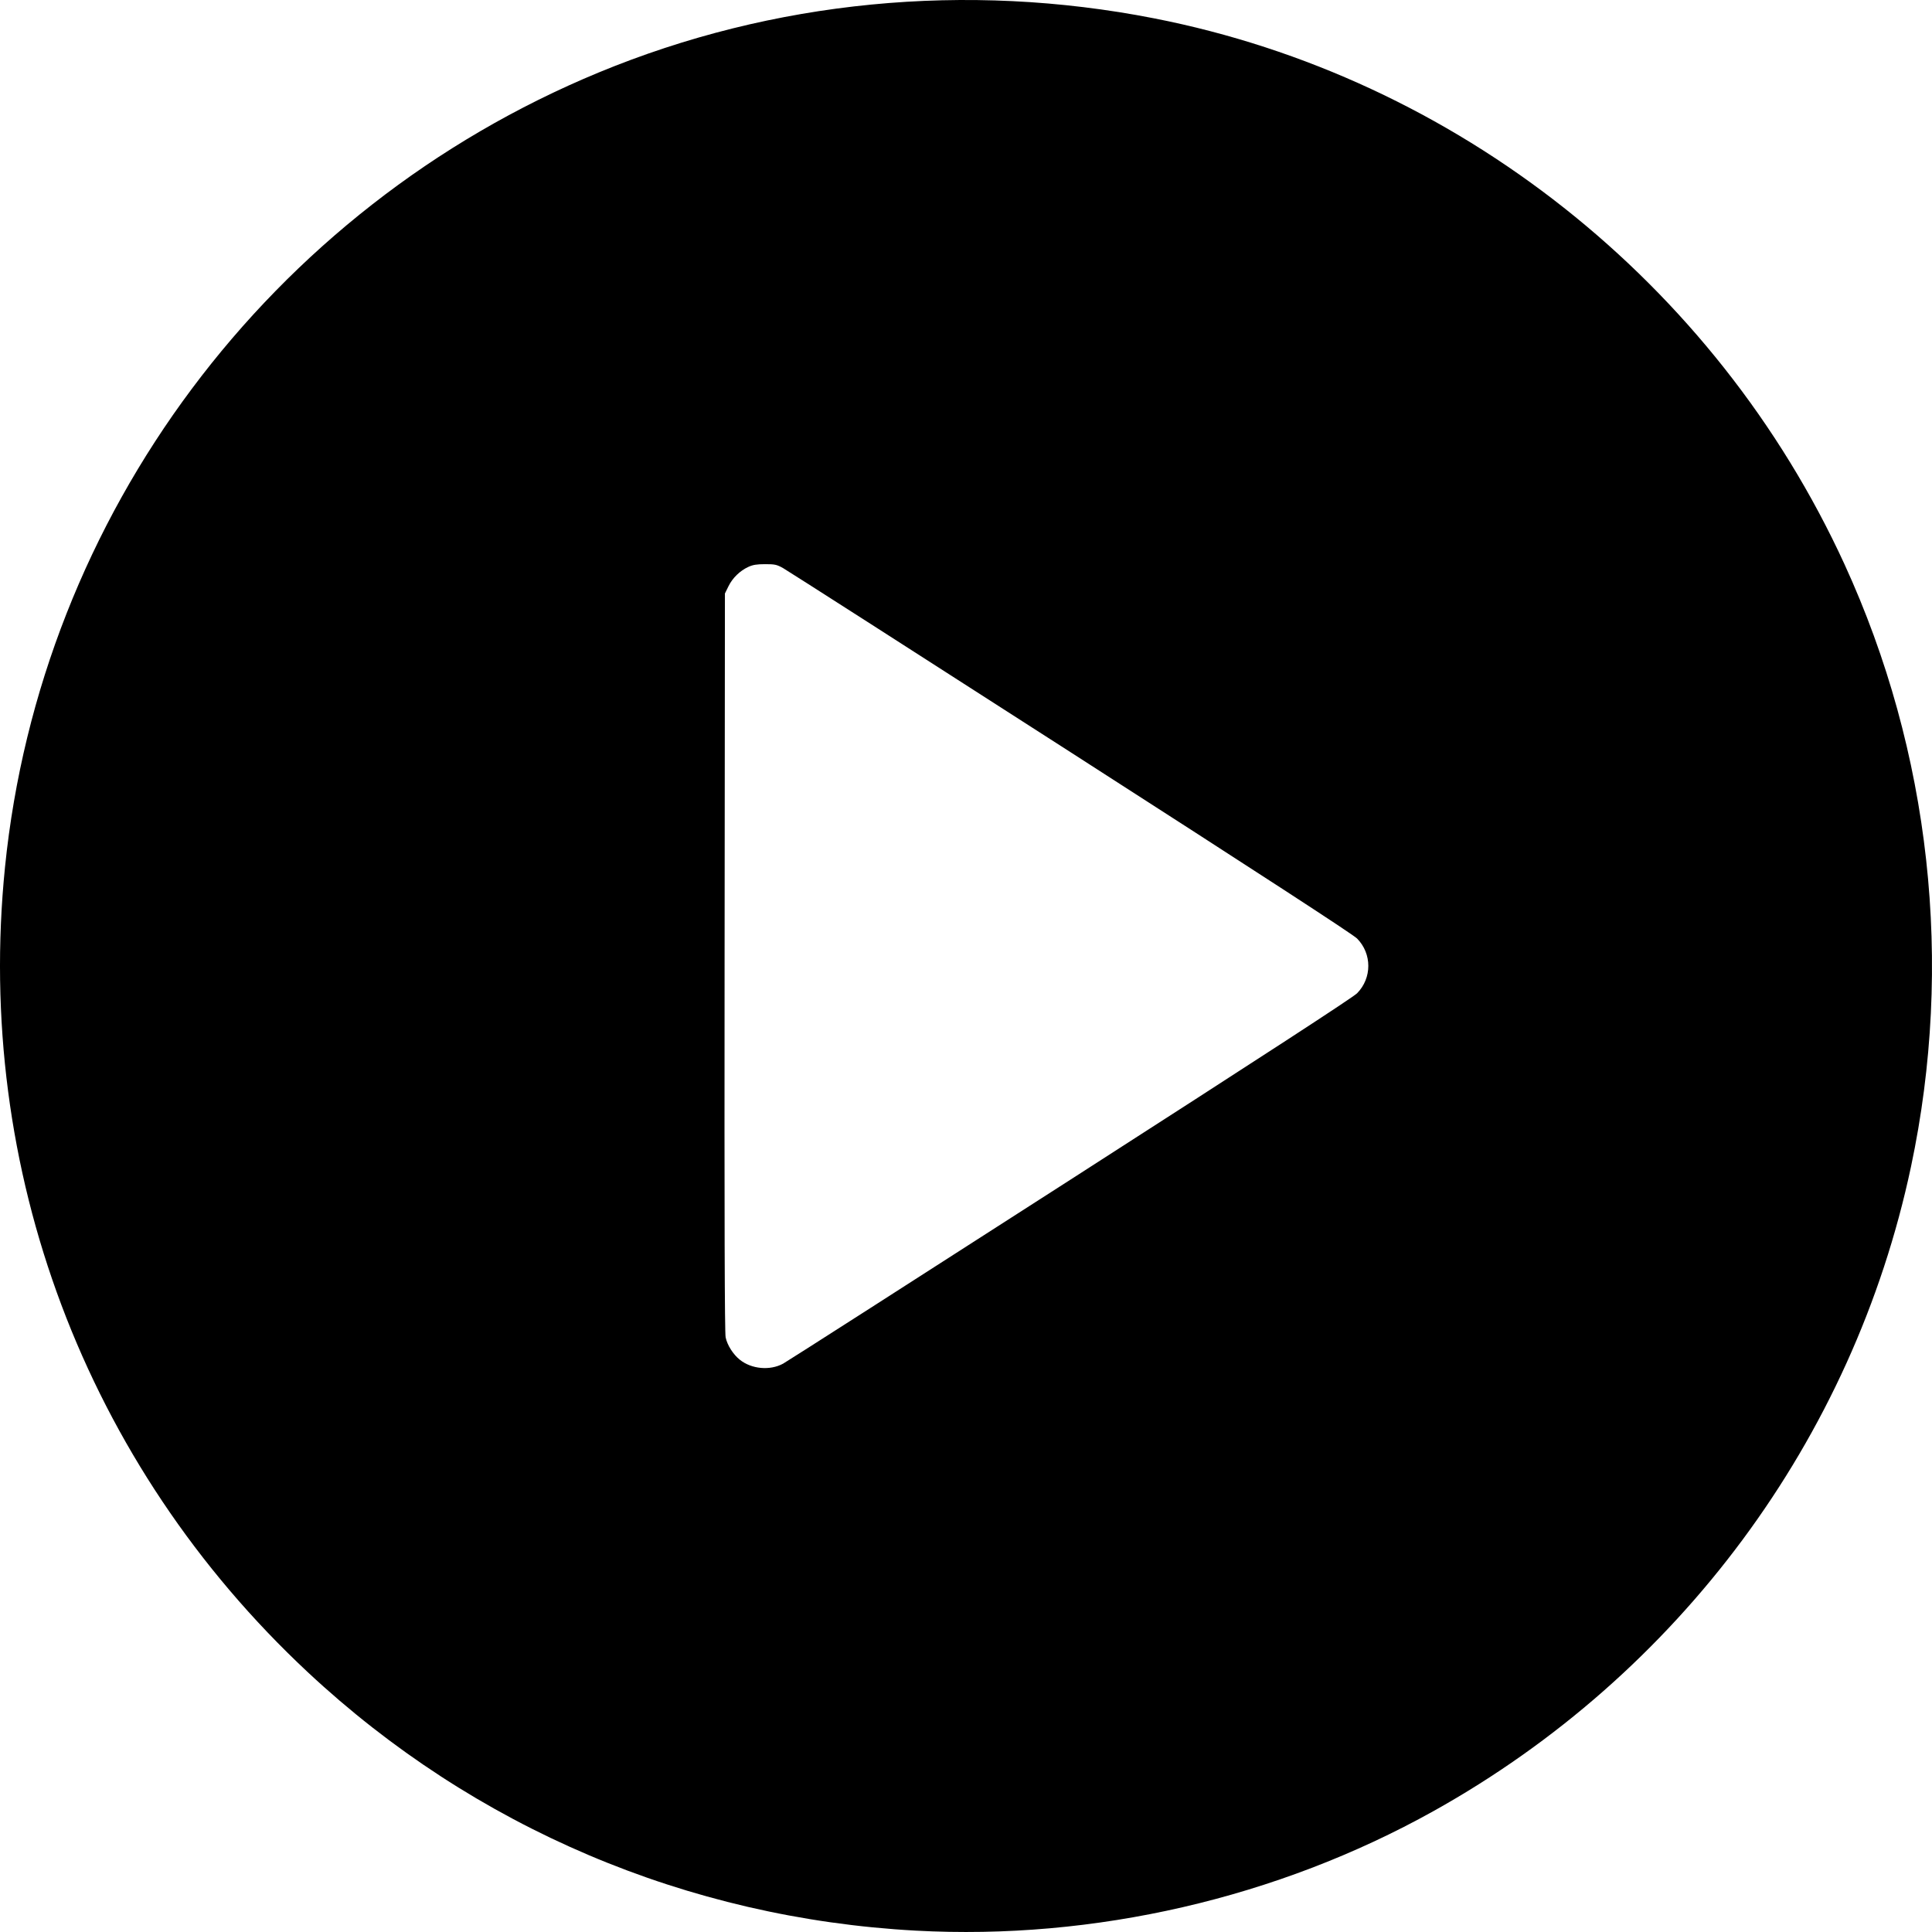
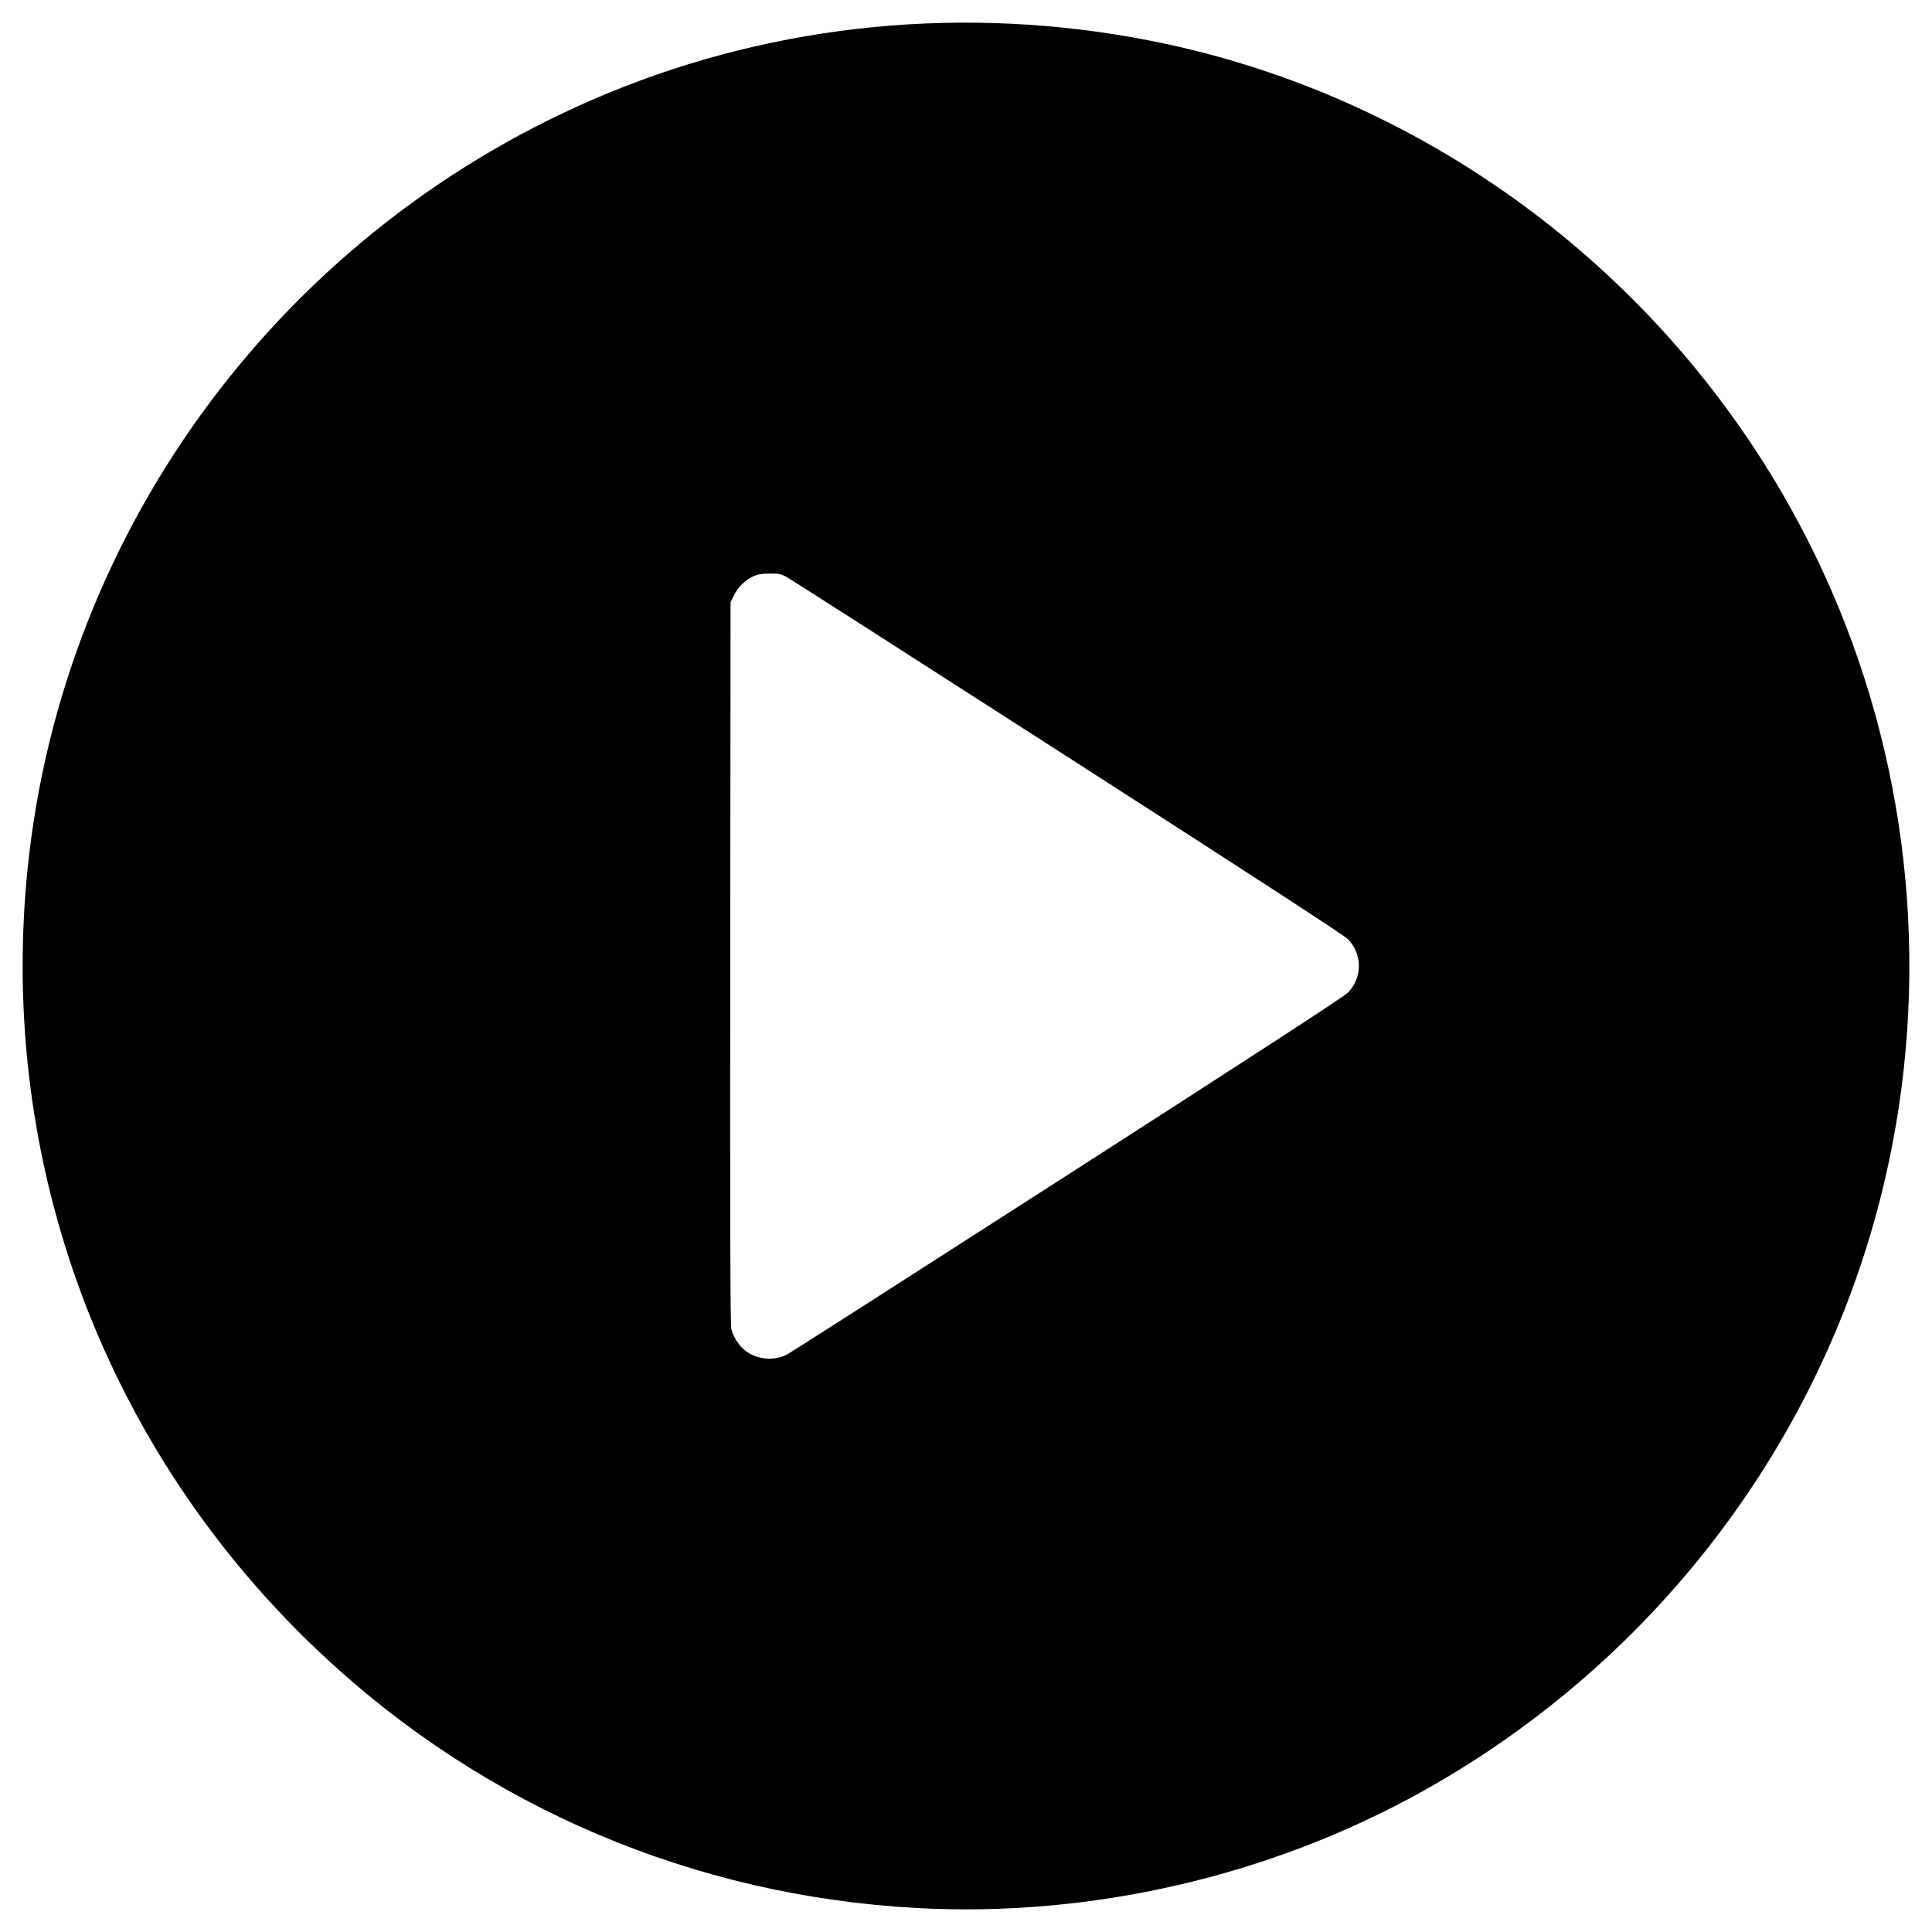
<svg xmlns="http://www.w3.org/2000/svg" viewBox="0 0 512 512">
-   <path d="M 242.645,511.637 C 182.17,508.345 125.665,484.324 81.588,443.169 22.602,388.095 -6.787,309.961 1.327,229.78 10.764,136.515 71.466,55.271 158.654,19.211 204.872,0.096 256.051,-4.892 305.861,4.864 385.798,20.521 454.551,74.882 488.797,149.507 c 22.827,49.742 29.034,105.965 17.632,159.701 -15.311,72.158 -61.523,134.513 -126.552,170.76 -41.335,23.04 -89.894,34.246 -137.233,31.669 z M 207.523,361.386 c 1.005,-0.547 35.291,-22.499 76.19,-48.781 50.862,-32.684 74.857,-48.289 75.928,-49.377 3.968,-4.032 3.968,-10.474 0,-14.507 -1.071,-1.088 -25.066,-16.692 -75.928,-49.377 -40.899,-26.282 -75.199,-48.248 -76.222,-48.812 -1.662,-0.917 -2.163,-1.025 -4.732,-1.022 -2.211,0.003 -3.233,0.169 -4.436,0.722 -2.24,1.031 -4.189,2.93 -5.272,5.135 l -0.94,1.913 -0.089,97.68 c -0.063,69.089 0.018,98.198 0.277,99.451 0.425,2.058 1.983,4.514 3.769,5.941 3.108,2.483 7.985,2.924 11.454,1.034 z" />
+   <path d="M 242.958,505.646 C 183.9,502.431 128.72,478.972 85.676,438.783 28.072,384.999 -0.628,308.696 7.296,230.394 16.511,139.316 75.791,59.975 160.936,24.761 206.071,6.094 256.049,1.223 304.692,10.75 382.755,26.04 449.897,79.127 483.34,152.003 c 22.292,48.576 28.354,103.482 17.219,155.958 -14.952,70.466 -60.081,131.36 -123.586,166.758 -40.366,22.5 -87.787,33.444 -134.016,30.927 z M 208.659,358.916 c 0.982,-0.535 34.464,-21.972 74.405,-47.638 49.67,-31.918 73.103,-47.157 74.148,-48.219 3.875,-3.938 3.875,-10.229 0,-14.167 -1.045,-1.062 -24.478,-16.301 -74.148,-48.219 -39.941,-25.666 -73.437,-47.117 -74.435,-47.668 -1.623,-0.896 -2.112,-1.001 -4.621,-0.998 -2.159,0.003 -3.158,0.165 -4.332,0.705 -2.187,1.007 -4.091,2.861 -5.149,5.015 l -0.918,1.868 -0.087,95.39 c -0.062,67.47 0.018,95.897 0.27,97.12 0.415,2.01 1.937,4.408 3.68,5.801 3.035,2.425 7.798,2.855 11.186,1.01 z" />
</svg>
